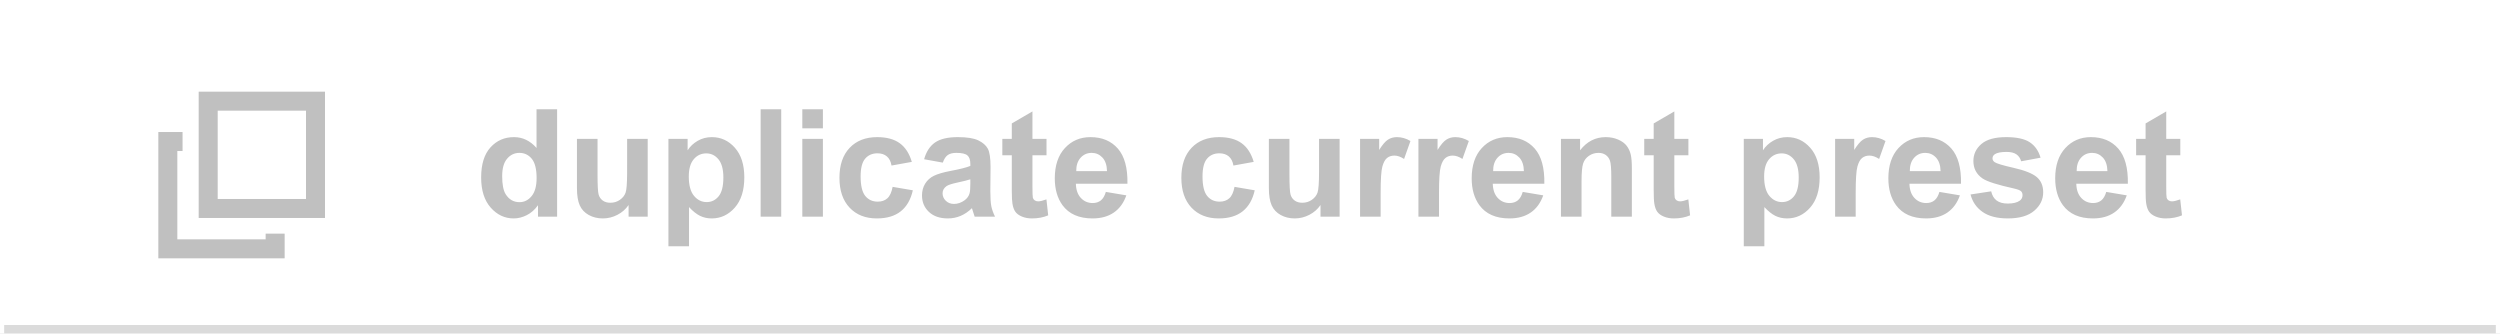
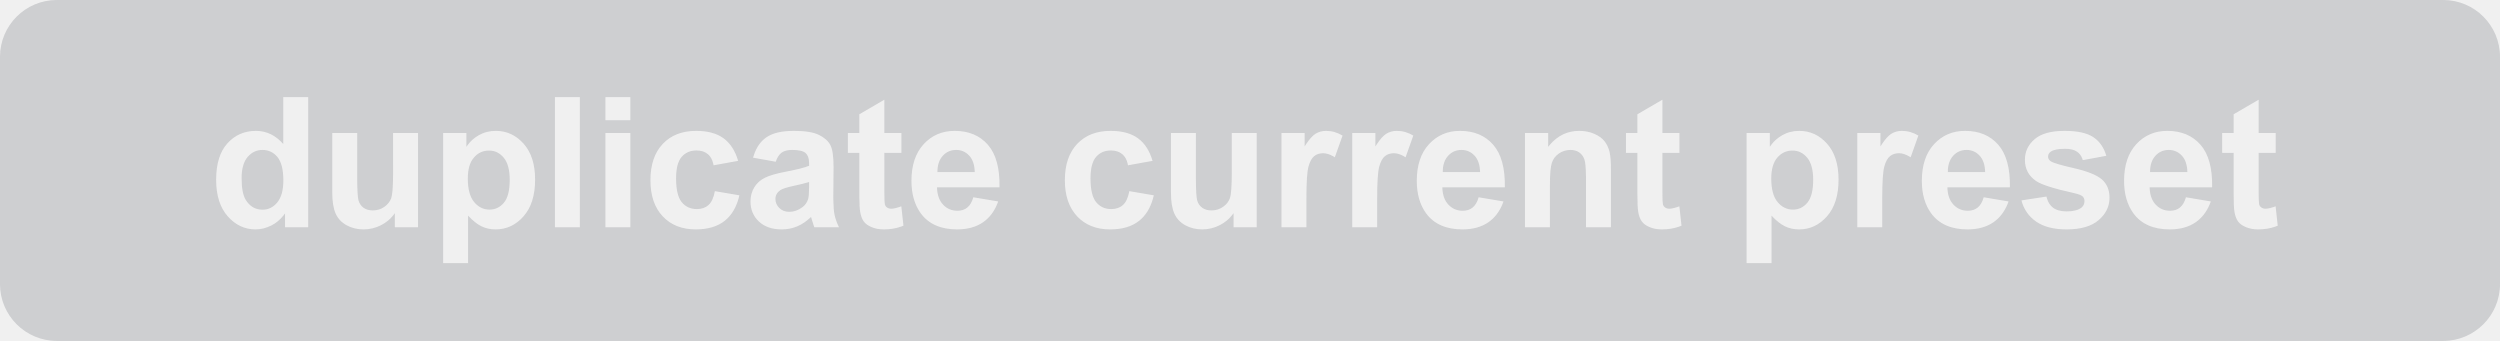
- <svg xmlns="http://www.w3.org/2000/svg" width="300px" height="40px" viewBox="0 0 300 40" version="1.1">
-   <g stroke="none" stroke-width="1" fill="none" fill-rule="evenodd">
-     <g id="DuplicateOFF">
-       <polygon fill="#FFFFFF" points="0 5.05077461e-13 300 5.05077461e-13 300 40 0 40" />
-       <line x1="1" y1="39.5" x2="299" y2="39.5" id="Line" stroke="#DBDBDB" stroke-linecap="square" />
-       <path fill="#C0C0C0" fill-rule="nonzero" d="M61.641,26.211 C62.168,26.211 62.691,26.081 63.209,25.82 C63.728,25.559 64.178,25.162 64.559,24.629 L64.559,24.629 L64.559,26 L66.853,26 L66.853,13.115 L64.383,13.115 L64.383,17.756 C63.621,16.889 62.719,16.455 61.676,16.455 C60.539,16.455 59.599,16.867 58.854,17.69 C58.11,18.513 57.738,19.716 57.738,21.298 C57.738,22.845 58.121,24.05 58.885,24.915 C59.65,25.779 60.568,26.211 61.641,26.211 Z M62.344,24.26 C61.629,24.26 61.072,23.938 60.674,23.293 C60.398,22.848 60.261,22.127 60.261,21.131 C60.261,20.205 60.458,19.509 60.854,19.043 C61.25,18.578 61.74,18.345 62.326,18.345 C62.93,18.345 63.425,18.581 63.812,19.052 C64.198,19.524 64.392,20.296 64.392,21.368 C64.392,22.329 64.192,23.051 63.794,23.535 C63.396,24.018 62.912,24.26 62.344,24.26 Z M72.337,26.211 C72.952,26.211 73.537,26.067 74.09,25.78 C74.644,25.493 75.091,25.101 75.431,24.603 L75.431,24.603 L75.431,26 L77.725,26 L77.725,16.666 L75.255,16.666 L75.254,20.864 C75.246,22.049 75.185,22.802 75.07,23.122 C74.947,23.464 74.719,23.751 74.385,23.983 C74.051,24.214 73.673,24.33 73.251,24.33 C72.882,24.33 72.577,24.244 72.337,24.071 C72.097,23.898 71.931,23.664 71.84,23.368 C71.75,23.072 71.704,22.268 71.704,20.955 L71.704,16.666 L69.234,16.666 L69.234,22.572 C69.234,23.451 69.346,24.14 69.568,24.638 C69.791,25.136 70.151,25.522 70.649,25.798 C71.147,26.073 71.71,26.211 72.337,26.211 Z M82.682,29.551 L82.682,24.849 C83.145,25.347 83.585,25.698 84.004,25.903 C84.423,26.108 84.891,26.211 85.406,26.211 C86.49,26.211 87.413,25.779 88.175,24.915 C88.937,24.05 89.317,22.839 89.317,21.28 C89.317,19.763 88.939,18.579 88.184,17.729 C87.428,16.88 86.508,16.455 85.424,16.455 C84.803,16.455 84.237,16.602 83.728,16.895 C83.218,17.188 82.813,17.568 82.515,18.037 L82.515,18.037 L82.515,16.666 L80.212,16.666 L80.212,29.551 L82.682,29.551 Z M84.8,24.251 C84.202,24.251 83.695,24 83.279,23.5 C82.863,22.999 82.655,22.224 82.655,21.175 C82.655,20.261 82.854,19.571 83.253,19.105 C83.651,18.639 84.152,18.406 84.756,18.406 C85.336,18.406 85.822,18.644 86.215,19.118 C86.607,19.593 86.804,20.319 86.804,21.298 C86.804,22.347 86.613,23.101 86.232,23.561 C85.852,24.021 85.374,24.251 84.8,24.251 Z M93.747,26 L93.747,13.115 L91.277,13.115 L91.277,26 L93.747,26 Z M98.748,15.4 L98.748,13.115 L96.278,13.115 L96.278,15.4 L98.748,15.4 Z M98.748,26 L98.748,16.666 L96.278,16.666 L96.278,26 L98.748,26 Z M105.217,26.211 C106.418,26.211 107.376,25.927 108.091,25.358 C108.806,24.79 109.289,23.949 109.541,22.836 L109.541,22.836 L107.115,22.423 C106.992,23.073 106.781,23.532 106.482,23.798 C106.184,24.065 105.8,24.198 105.331,24.198 C104.704,24.198 104.205,23.97 103.833,23.513 C103.46,23.056 103.274,22.273 103.274,21.166 C103.274,20.17 103.458,19.459 103.824,19.035 C104.19,18.61 104.681,18.397 105.296,18.397 C105.759,18.397 106.135,18.521 106.425,18.767 C106.715,19.013 106.901,19.379 106.983,19.865 L106.983,19.865 L109.418,19.426 C109.125,18.424 108.643,17.678 107.972,17.189 C107.301,16.7 106.397,16.455 105.261,16.455 C103.872,16.455 102.771,16.884 101.956,17.743 C101.142,18.601 100.734,19.801 100.734,21.342 C100.734,22.865 101.14,24.058 101.952,24.919 C102.763,25.78 103.852,26.211 105.217,26.211 Z M113.742,26.211 C114.287,26.211 114.8,26.108 115.28,25.903 C115.761,25.698 116.212,25.391 116.634,24.98 C116.651,25.027 116.681,25.124 116.722,25.271 C116.815,25.593 116.895,25.836 116.959,26 L116.959,26 L119.402,26 C119.186,25.555 119.038,25.137 118.958,24.748 C118.879,24.358 118.84,23.753 118.84,22.933 L118.84,22.933 L118.866,20.05 C118.866,18.978 118.756,18.241 118.537,17.839 C118.317,17.438 117.938,17.107 117.398,16.846 C116.859,16.585 116.039,16.455 114.938,16.455 C113.725,16.455 112.811,16.672 112.195,17.105 C111.58,17.539 111.146,18.207 110.895,19.109 L110.895,19.109 L113.136,19.514 C113.288,19.08 113.487,18.777 113.733,18.604 C113.979,18.431 114.322,18.345 114.762,18.345 C115.412,18.345 115.854,18.446 116.089,18.648 C116.323,18.85 116.44,19.188 116.44,19.663 L116.44,19.663 L116.44,19.909 C115.995,20.097 115.195,20.299 114.041,20.516 C113.186,20.68 112.531,20.872 112.077,21.091 C111.623,21.311 111.27,21.627 111.018,22.041 C110.766,22.454 110.64,22.924 110.64,23.451 C110.64,24.248 110.917,24.907 111.47,25.429 C112.024,25.95 112.781,26.211 113.742,26.211 Z M114.48,24.471 C114.082,24.471 113.754,24.345 113.496,24.093 C113.238,23.841 113.109,23.542 113.109,23.196 C113.109,22.845 113.271,22.555 113.593,22.326 C113.804,22.186 114.252,22.042 114.938,21.896 C115.623,21.749 116.124,21.623 116.44,21.518 L116.44,21.518 L116.44,22.01 C116.44,22.602 116.408,23.003 116.344,23.214 C116.25,23.536 116.054,23.809 115.755,24.031 C115.351,24.324 114.926,24.471 114.48,24.471 Z M123.832,26.211 C124.559,26.211 125.209,26.088 125.783,25.842 L125.783,25.842 L125.572,23.926 C125.139,24.084 124.808,24.163 124.579,24.163 C124.415,24.163 124.276,24.122 124.162,24.04 C124.047,23.958 123.974,23.854 123.942,23.728 C123.91,23.602 123.894,23.158 123.894,22.396 L123.894,18.635 L125.581,18.635 L125.581,16.666 L123.894,16.666 L123.894,13.37 L121.415,14.812 L121.415,16.666 L120.281,16.666 L120.281,18.635 L121.415,18.635 L121.416,22.935 C121.42,23.68 121.446,24.183 121.494,24.444 C121.559,24.849 121.674,25.169 121.841,25.407 C122.008,25.644 122.271,25.837 122.628,25.987 C122.985,26.136 123.387,26.211 123.832,26.211 Z M131.101,26.211 C132.126,26.211 132.98,25.975 133.663,25.503 C134.345,25.032 134.845,24.345 135.161,23.442 L135.161,23.442 L132.7,23.029 C132.565,23.498 132.366,23.838 132.103,24.049 C131.839,24.26 131.514,24.365 131.127,24.365 C130.559,24.365 130.084,24.162 129.703,23.754 C129.322,23.347 129.123,22.777 129.105,22.045 L129.105,22.045 L135.293,22.045 C135.328,20.152 134.944,18.748 134.142,17.831 C133.339,16.914 132.243,16.455 130.854,16.455 C129.618,16.455 128.596,16.893 127.787,17.769 C126.979,18.645 126.574,19.856 126.574,21.403 C126.574,22.698 126.882,23.771 127.497,24.62 C128.276,25.681 129.478,26.211 131.101,26.211 Z M132.841,20.533 L129.149,20.533 C129.144,19.859 129.316,19.326 129.668,18.934 C130.02,18.541 130.465,18.345 131.004,18.345 C131.508,18.345 131.936,18.531 132.287,18.903 C132.639,19.275 132.823,19.818 132.841,20.533 L132.841,20.533 Z M146.244,26.211 C147.445,26.211 148.403,25.927 149.118,25.358 C149.833,24.79 150.316,23.949 150.568,22.836 L150.568,22.836 L148.143,22.423 C148.02,23.073 147.809,23.532 147.51,23.798 C147.211,24.065 146.827,24.198 146.358,24.198 C145.731,24.198 145.232,23.97 144.86,23.513 C144.488,23.056 144.302,22.273 144.302,21.166 C144.302,20.17 144.485,19.459 144.851,19.035 C145.217,18.61 145.708,18.397 146.323,18.397 C146.786,18.397 147.163,18.521 147.453,18.767 C147.743,19.013 147.929,19.379 148.011,19.865 L148.011,19.865 L150.445,19.426 C150.152,18.424 149.67,17.678 149,17.189 C148.329,16.7 147.425,16.455 146.288,16.455 C144.899,16.455 143.798,16.884 142.983,17.743 C142.169,18.601 141.762,19.801 141.762,21.342 C141.762,22.865 142.167,24.058 142.979,24.919 C143.791,25.78 144.879,26.211 146.244,26.211 Z M155.367,26.211 C155.982,26.211 156.567,26.067 157.121,25.78 C157.674,25.493 158.121,25.101 158.461,24.603 L158.461,24.603 L158.461,26 L160.755,26 L160.755,16.666 L158.285,16.666 L158.285,20.604 C158.285,21.939 158.224,22.779 158.101,23.122 C157.978,23.464 157.749,23.751 157.415,23.983 C157.081,24.214 156.703,24.33 156.281,24.33 C155.912,24.33 155.607,24.244 155.367,24.071 C155.127,23.898 154.961,23.664 154.871,23.368 C154.78,23.072 154.734,22.268 154.734,20.955 L154.734,16.666 L152.265,16.666 L152.265,22.572 C152.265,23.451 152.376,24.14 152.599,24.638 C152.821,25.136 153.182,25.522 153.68,25.798 C154.178,26.073 154.74,26.211 155.367,26.211 Z M165.677,26 L165.677,23.117 C165.677,21.529 165.746,20.486 165.883,19.988 C166.021,19.49 166.21,19.146 166.45,18.956 C166.69,18.765 166.983,18.67 167.329,18.67 C167.687,18.67 168.073,18.805 168.489,19.074 L168.489,19.074 L169.254,16.921 C168.732,16.61 168.19,16.455 167.628,16.455 C167.229,16.455 166.874,16.555 166.56,16.754 C166.247,16.953 165.894,17.366 165.501,17.993 L165.501,17.993 L165.501,16.666 L163.207,16.666 L163.207,26 L165.677,26 Z M172.682,26 L172.682,23.117 C172.682,21.529 172.75,20.486 172.888,19.988 C173.026,19.49 173.215,19.146 173.455,18.956 C173.695,18.765 173.988,18.67 174.334,18.67 C174.691,18.67 175.078,18.805 175.494,19.074 L175.494,19.074 L176.259,16.921 C175.737,16.61 175.195,16.455 174.633,16.455 C174.234,16.455 173.878,16.555 173.565,16.754 C173.251,16.953 172.898,17.366 172.506,17.993 L172.506,17.993 L172.506,16.666 L170.212,16.666 L170.212,26 L172.682,26 Z M181.128,26.211 C182.153,26.211 183.007,25.975 183.69,25.503 C184.373,25.032 184.872,24.345 185.188,23.442 L185.188,23.442 L182.728,23.029 C182.593,23.498 182.394,23.838 182.13,24.049 C181.866,24.26 181.541,24.365 181.154,24.365 C180.586,24.365 180.111,24.162 179.73,23.754 C179.35,23.347 179.15,22.777 179.133,22.045 L179.133,22.045 L185.32,22.045 C185.355,20.152 184.972,18.748 184.169,17.831 C183.366,16.914 182.271,16.455 180.882,16.455 C179.646,16.455 178.623,16.893 177.814,17.769 C177.006,18.645 176.602,19.856 176.602,21.403 C176.602,22.698 176.909,23.771 177.524,24.62 C178.304,25.681 179.505,26.211 181.128,26.211 Z M182.868,20.533 L179.177,20.533 C179.171,19.859 179.344,19.326 179.695,18.934 C180.047,18.541 180.492,18.345 181.031,18.345 C181.535,18.345 181.963,18.531 182.314,18.903 C182.666,19.275 182.851,19.818 182.868,20.533 L182.868,20.533 Z M189.785,26 L189.785,21.772 C189.785,20.729 189.848,20.015 189.974,19.628 C190.1,19.241 190.333,18.931 190.673,18.696 C191.013,18.462 191.396,18.345 191.824,18.345 C192.158,18.345 192.444,18.427 192.681,18.591 C192.918,18.755 193.09,18.985 193.195,19.281 C193.301,19.577 193.354,20.229 193.354,21.236 L193.354,21.236 L193.354,26 L195.823,26 L195.823,20.199 C195.823,19.479 195.778,18.925 195.687,18.538 C195.596,18.151 195.435,17.806 195.204,17.501 C194.972,17.196 194.631,16.946 194.18,16.75 C193.729,16.553 193.23,16.455 192.686,16.455 C191.449,16.455 190.424,16.982 189.609,18.037 L189.609,18.037 L189.609,16.666 L187.315,16.666 L187.315,26 L189.785,26 Z M200.859,26.211 C201.586,26.211 202.236,26.088 202.811,25.842 L202.811,25.842 L202.6,23.926 C202.166,24.084 201.835,24.163 201.606,24.163 C201.442,24.163 201.303,24.122 201.189,24.04 C201.075,23.958 201.001,23.854 200.969,23.728 C200.937,23.602 200.921,23.158 200.921,22.396 L200.921,22.396 L200.921,18.635 L202.608,18.635 L202.608,16.666 L200.921,16.666 L200.921,13.37 L198.442,14.812 L198.442,16.666 L197.309,16.666 L197.309,18.635 L198.442,18.635 L198.442,22.704 C198.442,23.577 198.469,24.157 198.521,24.444 C198.586,24.849 198.702,25.169 198.869,25.407 C199.036,25.644 199.298,25.837 199.655,25.987 C200.013,26.136 200.414,26.211 200.859,26.211 Z M211.723,29.551 L211.723,24.849 C212.186,25.347 212.626,25.698 213.045,25.903 C213.464,26.108 213.932,26.211 214.447,26.211 C215.531,26.211 216.454,25.779 217.216,24.915 C217.978,24.05 218.358,22.839 218.358,21.28 C218.358,19.763 217.98,18.579 217.225,17.729 C216.469,16.88 215.549,16.455 214.465,16.455 C213.844,16.455 213.278,16.602 212.769,16.895 C212.259,17.188 211.854,17.568 211.556,18.037 L211.556,18.037 L211.556,16.666 L209.253,16.666 L209.253,29.551 L211.723,29.551 Z M213.841,24.251 C213.243,24.251 212.736,24 212.32,23.5 C211.904,22.999 211.696,22.224 211.696,21.175 C211.696,20.261 211.896,19.571 212.294,19.105 C212.692,18.639 213.193,18.406 213.797,18.406 C214.377,18.406 214.863,18.644 215.256,19.118 C215.648,19.593 215.845,20.319 215.845,21.298 C215.845,22.347 215.654,23.101 215.273,23.561 C214.893,24.021 214.415,24.251 213.841,24.251 Z M222.683,26 L222.683,23.117 C222.683,21.529 222.751,20.486 222.889,19.988 C223.027,19.49 223.216,19.146 223.456,18.956 C223.696,18.765 223.989,18.67 224.335,18.67 C224.692,18.67 225.079,18.805 225.495,19.074 L225.495,19.074 L226.26,16.921 C225.738,16.61 225.196,16.455 224.634,16.455 C224.235,16.455 223.879,16.555 223.566,16.754 C223.252,16.953 222.899,17.366 222.507,17.993 L222.507,17.993 L222.507,16.666 L220.213,16.666 L220.213,26 L222.683,26 Z M231.129,26.211 C232.154,26.211 233.008,25.975 233.691,25.503 C234.374,25.032 234.873,24.345 235.189,23.442 L235.189,23.442 L232.729,23.029 C232.594,23.498 232.395,23.838 232.131,24.049 C231.867,24.26 231.542,24.365 231.155,24.365 C230.587,24.365 230.112,24.162 229.731,23.754 C229.351,23.347 229.151,22.777 229.134,22.045 L229.134,22.045 L235.321,22.045 C235.356,20.152 234.973,18.748 234.17,17.831 C233.367,16.914 232.271,16.455 230.883,16.455 C229.646,16.455 228.624,16.893 227.815,17.769 C227.007,18.645 226.603,19.856 226.603,21.403 C226.603,22.698 226.91,23.771 227.525,24.62 C228.305,25.681 229.506,26.211 231.129,26.211 Z M232.869,20.533 L229.178,20.533 C229.172,19.859 229.345,19.326 229.696,18.934 C230.048,18.541 230.493,18.345 231.032,18.345 C231.536,18.345 231.964,18.531 232.315,18.903 C232.667,19.275 232.852,19.818 232.869,20.533 L232.869,20.533 Z M240.938,26.211 C242.338,26.211 243.396,25.903 244.11,25.288 C244.825,24.673 245.183,23.938 245.183,23.082 C245.183,22.297 244.925,21.685 244.409,21.245 C243.888,20.812 242.969,20.445 241.654,20.146 C240.338,19.848 239.569,19.616 239.347,19.452 C239.183,19.329 239.101,19.18 239.101,19.004 C239.101,18.799 239.194,18.632 239.382,18.503 C239.663,18.321 240.129,18.23 240.779,18.23 C241.295,18.23 241.692,18.327 241.97,18.521 C242.249,18.714 242.438,18.992 242.537,19.355 L242.537,19.355 L244.866,18.925 C244.632,18.11 244.204,17.495 243.583,17.079 C242.962,16.663 242.013,16.455 240.735,16.455 C239.394,16.455 238.403,16.73 237.765,17.281 C237.126,17.832 236.807,18.512 236.807,19.32 C236.807,20.217 237.176,20.917 237.914,21.421 C238.447,21.784 239.71,22.186 241.702,22.625 C242.13,22.725 242.405,22.833 242.528,22.95 C242.646,23.073 242.704,23.229 242.704,23.416 C242.704,23.691 242.596,23.911 242.379,24.075 C242.057,24.31 241.576,24.427 240.938,24.427 C240.357,24.427 239.906,24.302 239.584,24.053 C239.262,23.804 239.048,23.439 238.942,22.959 L238.942,22.959 L236.464,23.337 C236.692,24.222 237.177,24.922 237.918,25.438 C238.66,25.953 239.666,26.211 240.938,26.211 Z M251.15,26.211 C252.176,26.211 253.03,25.975 253.712,25.503 C254.395,25.032 254.895,24.345 255.211,23.442 L255.211,23.442 L252.75,23.029 C252.615,23.498 252.416,23.838 252.152,24.049 C251.889,24.26 251.563,24.365 251.177,24.365 C250.608,24.365 250.134,24.162 249.753,23.754 C249.372,23.347 249.173,22.777 249.155,22.045 L249.155,22.045 L255.343,22.045 C255.378,20.152 254.994,18.748 254.191,17.831 C253.389,16.914 252.293,16.455 250.904,16.455 C249.668,16.455 248.646,16.893 247.837,17.769 C247.028,18.645 246.624,19.856 246.624,21.403 C246.624,22.698 246.932,23.771 247.547,24.62 C248.326,25.681 249.527,26.211 251.15,26.211 Z M252.891,20.533 L249.199,20.533 C249.193,19.859 249.366,19.326 249.718,18.934 C250.069,18.541 250.515,18.345 251.054,18.345 C251.558,18.345 251.985,18.531 252.337,18.903 C252.688,19.275 252.873,19.818 252.891,20.533 L252.891,20.533 Z M259.887,26.211 C260.613,26.211 261.264,26.088 261.838,25.842 L261.838,25.842 L261.627,23.926 C261.193,24.084 260.862,24.163 260.634,24.163 C260.47,24.163 260.331,24.122 260.216,24.04 C260.102,23.958 260.029,23.854 259.997,23.728 C259.964,23.602 259.948,23.158 259.948,22.396 L259.948,18.635 L261.636,18.635 L261.636,16.666 L259.948,16.666 L259.948,13.37 L257.47,14.812 L257.47,16.666 L256.336,16.666 L256.336,18.635 L257.47,18.635 L257.47,22.704 C257.47,23.577 257.496,24.157 257.549,24.444 C257.613,24.849 257.729,25.169 257.896,25.407 C258.063,25.644 258.325,25.837 258.683,25.987 C259.04,26.136 259.441,26.211 259.887,26.211 Z" />
-       <path fill="#C0C0C0" fill-rule="nonzero" d="M21.906,15.843 L21.906,18.123 L21.279,18.123 L21.279,28.721 L31.877,28.721 L31.877,28.037 L34.157,28.037 L34.157,31 L19,31 L19,15.843 L21.906,15.843 Z M39,11 L39,26.157 L23.843,26.157 L23.843,11 L39,11 Z M36.721,13.279 L26.123,13.279 L26.123,23.877 L36.721,23.877 L36.721,13.279 Z" />
+ <svg xmlns="http://www.w3.org/2000/svg" width="220px" height="30px" viewBox="0 0 220 30" version="1.1">
+   <g id="Page-1" stroke="none" stroke-width="1" fill="none" fill-rule="evenodd" fill-opacity="0.305">
+     <g id="MenuDuplicate" fill="#80848A">
+       <path d="M215,1.42108547e-14 C217.761,1.37035894e-14 220,2.239 220,5 L220,25 C220,27.761 217.761,30 215,30 L5,30 C2.239,30 3.38176876e-16,27.761 0,25 L0,5 C-3.38176876e-16,2.239 2.239,1.29417632e-14 5,1.42108547e-14 L215,1.42108547e-14 Z M43.629,11.516 C43.077,11.516 42.574,11.646 42.121,11.906 C41.733,12.129 41.413,12.41 41.163,12.748 L41.043,12.922 L41.043,11.703 L38.996,11.703 L38.996,23.156 L41.191,23.156 L41.191,18.977 C41.603,19.419 41.995,19.732 42.367,19.914 C42.74,20.096 43.155,20.188 43.613,20.188 C44.577,20.188 45.397,19.803 46.074,19.035 C46.751,18.267 47.09,17.19 47.09,15.805 C47.09,14.456 46.754,13.404 46.082,12.648 C45.41,11.893 44.592,11.516 43.629,11.516 Z M158.332,11.516 C157.78,11.516 157.277,11.646 156.824,11.906 C156.436,12.129 156.116,12.41 155.866,12.748 L155.746,12.922 L155.746,11.703 L153.699,11.703 L153.699,23.156 L155.895,23.156 L155.895,18.977 C156.306,19.419 156.698,19.732 157.07,19.914 C157.443,20.096 157.858,20.188 158.316,20.188 C159.28,20.188 160.1,19.803 160.777,19.035 C161.454,18.267 161.793,17.19 161.793,15.805 C161.793,14.456 161.457,13.404 160.785,12.648 C160.113,11.893 159.296,11.516 158.332,11.516 Z M97.73,11.516 C96.496,11.516 95.517,11.897 94.793,12.66 C94.069,13.423 93.707,14.49 93.707,15.859 C93.707,17.214 94.068,18.273 94.789,19.039 C95.51,19.805 96.478,20.188 97.691,20.188 C98.759,20.188 99.611,19.935 100.246,19.43 C100.824,18.97 101.231,18.311 101.469,17.451 L101.535,17.188 L99.379,16.82 C99.27,17.398 99.082,17.806 98.816,18.043 C98.551,18.28 98.21,18.398 97.793,18.398 C97.236,18.398 96.792,18.195 96.461,17.789 C96.13,17.383 95.965,16.688 95.965,15.703 C95.965,14.818 96.128,14.186 96.453,13.809 C96.779,13.431 97.215,13.242 97.762,13.242 C98.173,13.242 98.508,13.352 98.766,13.57 C98.987,13.758 99.14,14.024 99.225,14.368 L99.262,14.547 L101.426,14.156 C101.165,13.266 100.737,12.603 100.141,12.168 C99.544,11.733 98.741,11.516 97.73,11.516 Z M198.762,8.773 L196.559,10.055 L196.559,11.703 L195.551,11.703 L195.551,13.453 L196.559,13.453 L196.559,17.07 C196.559,17.846 196.582,18.362 196.629,18.617 C196.686,18.977 196.789,19.262 196.938,19.473 C197.086,19.684 197.319,19.855 197.637,19.988 C197.954,20.121 198.311,20.188 198.707,20.188 C199.261,20.188 199.764,20.107 200.219,19.946 L200.441,19.859 L200.254,18.156 C199.868,18.297 199.574,18.367 199.371,18.367 C199.225,18.367 199.102,18.331 199,18.258 C198.898,18.185 198.833,18.092 198.805,17.98 C198.779,17.88 198.765,17.55 198.762,16.992 L198.762,16.797 L198.762,13.453 L200.262,13.453 L200.262,11.703 L198.762,11.703 L198.762,8.773 Z M190.723,11.516 C189.624,11.516 188.715,11.905 187.996,12.684 C187.277,13.462 186.918,14.539 186.918,15.914 C186.918,17.065 187.191,18.018 187.738,18.773 C188.431,19.716 189.499,20.188 190.941,20.188 C191.853,20.188 192.612,19.978 193.219,19.559 C193.765,19.181 194.179,18.649 194.462,17.961 L194.551,17.727 L192.363,17.359 C192.243,17.776 192.066,18.078 191.832,18.266 C191.598,18.453 191.309,18.547 190.965,18.547 C190.46,18.547 190.038,18.366 189.699,18.004 C189.398,17.682 189.225,17.246 189.179,16.696 L189.168,16.484 L194.668,16.484 C194.699,14.802 194.358,13.553 193.645,12.738 C192.931,11.923 191.957,11.516 190.723,11.516 Z M27.121,8.547 L24.926,8.547 L24.926,12.672 C24.249,11.901 23.447,11.516 22.52,11.516 C21.509,11.516 20.673,11.882 20.012,12.613 C19.35,13.345 19.02,14.414 19.02,15.82 C19.02,17.195 19.359,18.267 20.039,19.035 C20.719,19.803 21.535,20.188 22.488,20.188 C22.957,20.188 23.422,20.072 23.883,19.84 C24.278,19.641 24.628,19.354 24.933,18.977 L25.082,18.781 L25.082,20 L27.121,20 L27.121,8.547 Z M181.684,11.516 C180.491,11.516 179.611,11.76 179.043,12.25 C178.475,12.74 178.191,13.344 178.191,14.062 C178.191,14.859 178.52,15.482 179.176,15.93 C179.65,16.253 180.772,16.609 182.543,17 C182.923,17.089 183.168,17.185 183.277,17.289 C183.382,17.398 183.434,17.536 183.434,17.703 C183.434,17.948 183.337,18.143 183.145,18.289 C182.858,18.497 182.431,18.602 181.863,18.602 C181.348,18.602 180.947,18.491 180.66,18.27 C180.415,18.08 180.24,17.814 180.136,17.474 L180.09,17.297 L177.887,17.633 C178.09,18.419 178.521,19.042 179.18,19.5 C179.839,19.958 180.733,20.188 181.863,20.188 C183.108,20.188 184.048,19.914 184.684,19.367 C185.319,18.82 185.637,18.167 185.637,17.406 C185.637,16.708 185.408,16.164 184.949,15.773 C184.486,15.388 183.669,15.062 182.5,14.797 C181.331,14.531 180.647,14.326 180.449,14.18 C180.303,14.07 180.23,13.938 180.23,13.781 C180.23,13.599 180.314,13.451 180.48,13.336 C180.73,13.174 181.145,13.094 181.723,13.094 C182.181,13.094 182.534,13.18 182.781,13.352 C182.987,13.495 183.138,13.69 183.234,13.939 L183.285,14.094 L185.355,13.711 C185.147,12.987 184.767,12.44 184.215,12.07 C183.663,11.701 182.819,11.516 181.684,11.516 Z M172.926,11.516 C171.827,11.516 170.918,11.905 170.199,12.684 C169.48,13.462 169.121,14.539 169.121,15.914 C169.121,17.065 169.395,18.018 169.941,18.773 C170.634,19.716 171.702,20.188 173.145,20.188 C174.056,20.188 174.815,19.978 175.422,19.559 C175.968,19.181 176.382,18.649 176.665,17.961 L176.754,17.727 L174.566,17.359 C174.447,17.776 174.27,18.078 174.035,18.266 C173.801,18.453 173.512,18.547 173.168,18.547 C172.663,18.547 172.241,18.366 171.902,18.004 C171.601,17.682 171.428,17.246 171.382,16.696 L171.371,16.484 L176.871,16.484 C176.902,14.802 176.561,13.553 175.848,12.738 C175.134,11.923 174.16,11.516 172.926,11.516 Z M31.434,11.703 L29.238,11.703 L29.238,16.953 C29.238,17.734 29.337,18.346 29.535,18.789 C29.733,19.232 30.053,19.576 30.496,19.82 C30.939,20.065 31.439,20.188 31.996,20.188 C32.543,20.188 33.062,20.06 33.555,19.805 C33.977,19.586 34.329,19.298 34.611,18.942 L34.746,18.758 L34.746,20 L36.785,20 L36.785,11.703 L34.59,11.703 L34.589,15.451 C34.582,16.495 34.527,17.158 34.426,17.441 C34.316,17.746 34.113,18.001 33.816,18.207 C33.52,18.413 33.184,18.516 32.809,18.516 C32.48,18.516 32.21,18.439 31.996,18.285 C31.783,18.132 31.635,17.923 31.555,17.66 C31.48,17.416 31.44,16.782 31.434,15.759 L31.434,15.516 L31.434,11.703 Z M69.863,11.516 C68.785,11.516 67.973,11.708 67.426,12.094 C66.934,12.441 66.572,12.956 66.342,13.641 L66.27,13.875 L68.262,14.234 C68.397,13.849 68.574,13.579 68.793,13.426 C69.012,13.272 69.316,13.195 69.707,13.195 C70.285,13.195 70.678,13.285 70.887,13.465 C71.069,13.622 71.172,13.872 71.194,14.215 L71.199,14.367 L71.199,14.586 C70.803,14.753 70.092,14.932 69.066,15.125 C68.306,15.271 67.724,15.441 67.32,15.637 C66.917,15.832 66.603,16.113 66.379,16.48 C66.155,16.848 66.043,17.266 66.043,17.734 C66.043,18.443 66.289,19.029 66.781,19.492 C67.273,19.956 67.947,20.188 68.801,20.188 C69.285,20.188 69.741,20.096 70.168,19.914 C70.595,19.732 70.996,19.458 71.371,19.094 C71.387,19.135 71.413,19.221 71.449,19.352 C71.516,19.581 71.574,19.765 71.624,19.904 L71.66,20 L73.832,20 C73.639,19.604 73.508,19.233 73.438,18.887 C73.376,18.584 73.341,18.134 73.334,17.538 L73.332,17.273 L73.355,14.711 C73.355,13.758 73.258,13.103 73.062,12.746 C72.867,12.389 72.53,12.095 72.051,11.863 C71.572,11.632 70.842,11.516 69.863,11.516 Z M146.293,8.773 L144.09,10.055 L144.09,11.703 L143.082,11.703 L143.082,13.453 L144.09,13.453 L144.09,17.07 C144.09,17.846 144.113,18.362 144.16,18.617 C144.217,18.977 144.32,19.262 144.469,19.473 C144.617,19.684 144.85,19.855 145.168,19.988 C145.486,20.121 145.842,20.188 146.238,20.188 C146.792,20.188 147.296,20.107 147.75,19.946 L147.973,19.859 L147.785,18.156 C147.4,18.297 147.105,18.367 146.902,18.367 C146.757,18.367 146.633,18.331 146.531,18.258 C146.43,18.185 146.365,18.092 146.336,17.98 C146.31,17.88 146.296,17.55 146.293,16.992 L146.293,16.797 L146.293,13.453 L147.793,13.453 L147.793,11.703 L146.293,11.703 L146.293,8.773 Z M128.48,11.516 C127.382,11.516 126.473,11.905 125.754,12.684 C125.035,13.462 124.676,14.539 124.676,15.914 C124.676,17.065 124.949,18.018 125.496,18.773 C126.189,19.716 127.257,20.188 128.699,20.188 C129.611,20.188 130.37,19.978 130.977,19.559 C131.523,19.181 131.937,18.649 132.219,17.961 L132.309,17.727 L130.121,17.359 C130.001,17.776 129.824,18.078 129.59,18.266 C129.355,18.453 129.066,18.547 128.723,18.547 C128.217,18.547 127.796,18.366 127.457,18.004 C127.156,17.682 126.983,17.246 126.937,16.696 L126.926,16.484 L132.426,16.484 C132.457,14.802 132.116,13.553 131.402,12.738 C130.689,11.923 129.715,11.516 128.48,11.516 Z M61.262,11.516 C60.027,11.516 59.048,11.897 58.324,12.66 C57.6,13.423 57.238,14.49 57.238,15.859 C57.238,17.214 57.599,18.273 58.32,19.039 C59.042,19.805 60.009,20.188 61.223,20.188 C62.29,20.188 63.142,19.935 63.777,19.43 C64.355,18.97 64.763,18.311 65,17.451 L65.066,17.188 L62.91,16.82 C62.801,17.398 62.613,17.806 62.348,18.043 C62.082,18.28 61.741,18.398 61.324,18.398 C60.767,18.398 60.323,18.195 59.992,17.789 C59.661,17.383 59.496,16.688 59.496,15.703 C59.496,14.818 59.659,14.186 59.984,13.809 C60.31,13.431 60.746,13.242 61.293,13.242 C61.704,13.242 62.039,13.352 62.297,13.57 C62.518,13.758 62.671,14.024 62.756,14.368 L62.793,14.547 L64.957,14.156 C64.697,13.266 64.268,12.603 63.672,12.168 C63.076,11.733 62.272,11.516 61.262,11.516 Z M105.238,11.703 L103.043,11.703 L103.043,16.953 C103.043,17.734 103.142,18.346 103.34,18.789 C103.538,19.232 103.858,19.576 104.301,19.82 C104.743,20.065 105.243,20.188 105.801,20.188 C106.348,20.188 106.867,20.06 107.359,19.805 C107.781,19.586 108.133,19.298 108.415,18.942 L108.551,18.758 L108.551,20 L110.59,20 L110.59,11.703 L108.395,11.703 L108.395,15.203 C108.395,16.391 108.34,17.137 108.23,17.441 C108.121,17.746 107.918,18.001 107.621,18.207 C107.324,18.413 106.988,18.516 106.613,18.516 C106.285,18.516 106.014,18.439 105.801,18.285 C105.587,18.132 105.44,17.923 105.359,17.66 C105.284,17.416 105.244,16.782 105.239,15.759 L105.238,11.703 Z M77.824,8.773 L75.621,10.055 L75.621,11.703 L74.613,11.703 L74.613,13.453 L75.621,13.453 L75.622,17.295 C75.626,17.947 75.649,18.387 75.691,18.617 C75.749,18.977 75.852,19.262 76,19.473 C76.148,19.684 76.382,19.855 76.699,19.988 C77.017,20.121 77.374,20.188 77.77,20.188 C78.323,20.188 78.827,20.107 79.281,19.946 L79.504,19.859 L79.316,18.156 C78.931,18.297 78.637,18.367 78.434,18.367 C78.288,18.367 78.164,18.331 78.062,18.258 C77.961,18.185 77.896,18.092 77.867,17.98 C77.841,17.88 77.827,17.55 77.825,16.992 L77.824,13.453 L79.324,13.453 L79.324,11.703 L77.824,11.703 L77.824,8.773 Z M84.012,11.516 C82.913,11.516 82.004,11.905 81.285,12.684 C80.566,13.462 80.207,14.539 80.207,15.914 C80.207,17.065 80.48,18.018 81.027,18.773 C81.72,19.716 82.788,20.188 84.23,20.188 C85.142,20.188 85.901,19.978 86.508,19.559 C87.054,19.181 87.468,18.649 87.751,17.961 L87.84,17.727 L85.652,17.359 C85.533,17.776 85.355,18.078 85.121,18.266 C84.887,18.453 84.598,18.547 84.254,18.547 C83.749,18.547 83.327,18.366 82.988,18.004 C82.687,17.682 82.514,17.246 82.468,16.696 L82.457,16.484 L87.957,16.484 C87.988,14.802 87.647,13.553 86.934,12.738 C86.22,11.923 85.246,11.516 84.012,11.516 Z M55.473,11.703 L53.277,11.703 L53.277,20 L55.473,20 L55.473,11.703 Z M116.699,11.516 C116.345,11.516 116.029,11.604 115.75,11.781 C115.506,11.936 115.235,12.237 114.938,12.683 L114.809,12.883 L114.809,11.703 L112.77,11.703 L112.77,20 L114.965,20 L114.965,17.438 C114.965,16.026 115.026,15.099 115.148,14.656 C115.271,14.214 115.439,13.908 115.652,13.738 C115.866,13.569 116.126,13.484 116.434,13.484 C116.706,13.484 116.997,13.572 117.308,13.748 L117.465,13.844 L118.145,11.93 C117.681,11.654 117.199,11.516 116.699,11.516 Z M122.926,11.516 C122.572,11.516 122.255,11.604 121.977,11.781 C121.733,11.936 121.462,12.237 121.164,12.683 L121.035,12.883 L121.035,11.703 L118.996,11.703 L118.996,20 L121.191,20 L121.191,17.438 C121.191,16.026 121.253,15.099 121.375,14.656 C121.497,14.214 121.665,13.908 121.879,13.738 C122.092,13.569 122.353,13.484 122.66,13.484 C122.932,13.484 123.224,13.572 123.535,13.748 L123.691,13.844 L124.371,11.93 C123.908,11.654 123.426,11.516 122.926,11.516 Z M51.027,8.547 L48.832,8.547 L48.832,20 L51.027,20 L51.027,8.547 Z M138.973,11.516 C137.947,11.516 137.085,11.924 136.386,12.741 L136.238,12.922 L136.238,11.703 L134.199,11.703 L134.199,20 L136.395,20 L136.395,16.242 C136.395,15.315 136.451,14.68 136.562,14.336 C136.674,13.992 136.882,13.716 137.184,13.508 C137.486,13.299 137.827,13.195 138.207,13.195 C138.504,13.195 138.758,13.268 138.969,13.414 C139.18,13.56 139.332,13.764 139.426,14.027 C139.511,14.266 139.557,14.767 139.565,15.529 L139.566,15.766 L139.566,20 L141.762,20 L141.762,14.844 C141.762,14.203 141.721,13.711 141.641,13.367 C141.56,13.023 141.417,12.716 141.211,12.445 C141.005,12.174 140.702,11.952 140.301,11.777 C139.9,11.603 139.457,11.516 138.973,11.516 Z M167.371,11.516 C167.017,11.516 166.701,11.604 166.422,11.781 C166.178,11.936 165.907,12.237 165.61,12.683 L165.48,12.883 L165.48,11.703 L163.441,11.703 L163.441,20 L165.637,20 L165.637,17.438 C165.637,16.026 165.698,15.099 165.82,14.656 C165.943,14.214 166.111,13.908 166.324,13.738 C166.538,13.569 166.798,13.484 167.105,13.484 C167.378,13.484 167.669,13.572 167.98,13.748 L168.137,13.844 L168.816,11.93 C168.353,11.654 167.871,11.516 167.371,11.516 Z M71.199,16.016 L71.199,16.453 C71.199,16.979 71.171,17.336 71.113,17.523 C71.03,17.81 70.855,18.052 70.59,18.25 C70.23,18.51 69.853,18.641 69.457,18.641 C69.103,18.641 68.811,18.529 68.582,18.305 C68.353,18.081 68.238,17.815 68.238,17.508 C68.238,17.195 68.382,16.938 68.668,16.734 C68.855,16.609 69.254,16.482 69.863,16.352 C70.396,16.238 70.804,16.138 71.086,16.052 L71.199,16.016 Z M23.098,13.195 C23.634,13.195 24.074,13.405 24.418,13.824 C24.762,14.243 24.934,14.93 24.934,15.883 C24.934,16.737 24.757,17.379 24.402,17.809 C24.048,18.238 23.618,18.453 23.113,18.453 C22.478,18.453 21.983,18.167 21.629,17.594 C21.384,17.198 21.262,16.557 21.262,15.672 C21.262,14.849 21.438,14.23 21.789,13.816 C22.141,13.402 22.577,13.195 23.098,13.195 Z M157.738,13.25 C158.254,13.25 158.686,13.461 159.035,13.883 C159.384,14.305 159.559,14.951 159.559,15.82 C159.559,16.753 159.389,17.423 159.051,17.832 C158.712,18.241 158.288,18.445 157.777,18.445 C157.246,18.445 156.796,18.223 156.426,17.777 C156.056,17.332 155.871,16.643 155.871,15.711 C155.871,14.898 156.048,14.285 156.402,13.871 C156.757,13.457 157.202,13.25 157.738,13.25 Z M43.035,13.25 C43.551,13.25 43.983,13.461 44.332,13.883 C44.681,14.305 44.855,14.951 44.855,15.82 C44.855,16.753 44.686,17.423 44.348,17.832 C44.009,18.241 43.585,18.445 43.074,18.445 C42.543,18.445 42.092,18.223 41.723,17.777 C41.353,17.332 41.168,16.643 41.168,15.711 C41.168,14.898 41.345,14.285 41.699,13.871 C42.053,13.457 42.499,13.25 43.035,13.25 Z M173.059,13.195 C173.507,13.195 173.887,13.361 174.199,13.691 C174.512,14.022 174.676,14.505 174.691,15.141 L171.41,15.141 C171.405,14.542 171.559,14.068 171.871,13.719 C172.184,13.37 172.579,13.195 173.059,13.195 Z M128.613,13.195 C129.061,13.195 129.441,13.361 129.754,13.691 C130.066,14.022 130.23,14.505 130.246,15.141 L126.965,15.141 C126.96,14.542 127.113,14.068 127.426,13.719 C127.738,13.37 128.134,13.195 128.613,13.195 Z M84.145,13.195 C84.592,13.195 84.973,13.361 85.285,13.691 C85.598,14.022 85.762,14.505 85.777,15.141 L82.496,15.141 C82.491,14.542 82.645,14.068 82.957,13.719 C83.27,13.37 83.665,13.195 84.145,13.195 Z M190.855,13.195 C191.303,13.195 191.684,13.361 191.996,13.691 C192.309,14.022 192.473,14.505 192.488,15.141 L189.207,15.141 C189.202,14.542 189.355,14.068 189.668,13.719 C189.98,13.37 190.376,13.195 190.855,13.195 Z M55.473,8.547 L53.277,8.547 L53.277,10.578 L55.473,10.578 L55.473,8.547 Z" id="Shape" />
    </g>
  </g>
</svg>
